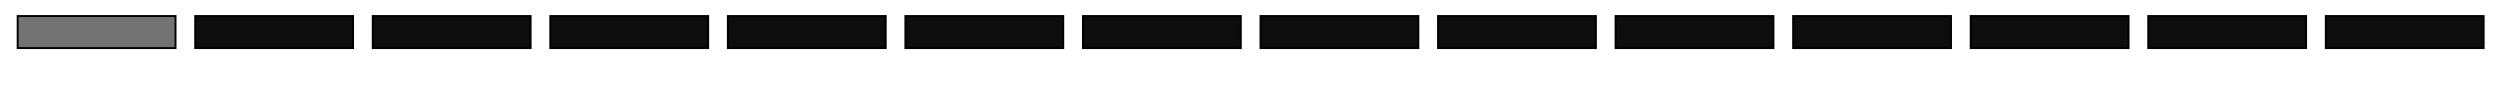
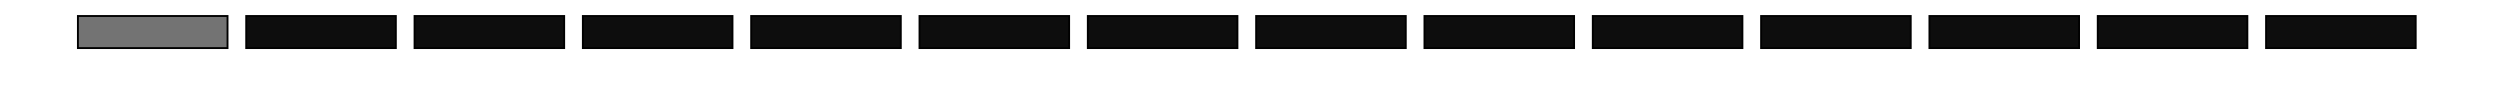
<svg xmlns="http://www.w3.org/2000/svg" width="390pt" height="14pt" viewBox="0 0 137.583 4.939" version="1.1" id="svg5">
  <defs id="defs2" />
  <g id="layer1" style="display:inline">
-     <rect style="opacity:1;mix-blend-mode:normal;fill:#737373;fill-opacity:1;stroke:#000000;stroke-width:0.107;stroke-miterlimit:4;stroke-dasharray:none;stroke-opacity:1" id="rect205" width="8.686" height="1.763" x="0.971" y="0.883" />
-     <rect style="mix-blend-mode:normal;fill:#0d0d0d;fill-opacity:1;stroke:#000000;stroke-width:0.107;stroke-miterlimit:4;stroke-dasharray:none;stroke-opacity:1" id="use556" width="8.686" height="1.763" x="10.742" y="0.883" />
-     <rect style="mix-blend-mode:normal;fill:#0d0d0d;fill-opacity:1;stroke:#000000;stroke-width:0.107;stroke-miterlimit:4;stroke-dasharray:none;stroke-opacity:1" id="use2481" width="8.686" height="1.763" x="20.513" y="0.883" />
-     <rect style="mix-blend-mode:normal;fill:#0d0d0d;fill-opacity:1;stroke:#000000;stroke-width:0.107;stroke-miterlimit:4;stroke-dasharray:none;stroke-opacity:1" id="use2483" width="8.686" height="1.763" x="30.285" y="0.883" />
-     <rect style="mix-blend-mode:normal;fill:#0d0d0d;fill-opacity:1;stroke:#000000;stroke-width:0.107;stroke-miterlimit:4;stroke-dasharray:none;stroke-opacity:1" id="use2491" width="8.686" height="1.763" x="40.056" y="0.883" />
-     <rect style="mix-blend-mode:normal;fill:#0d0d0d;fill-opacity:1;stroke:#000000;stroke-width:0.107;stroke-miterlimit:4;stroke-dasharray:none;stroke-opacity:1" id="use2479" width="8.686" height="1.763" x="49.827" y="0.883" />
-     <rect style="mix-blend-mode:normal;fill:#0d0d0d;fill-opacity:1;stroke:#000000;stroke-width:0.107;stroke-miterlimit:4;stroke-dasharray:none;stroke-opacity:1" id="use2475" width="8.686" height="1.763" x="59.599" y="0.883" />
-     <rect style="mix-blend-mode:normal;fill:#0d0d0d;fill-opacity:1;stroke:#000000;stroke-width:0.107;stroke-miterlimit:4;stroke-dasharray:none;stroke-opacity:1" id="use2477" width="8.686" height="1.763" x="69.37" y="0.883" />
-     <rect style="mix-blend-mode:normal;fill:#0d0d0d;fill-opacity:1;stroke:#000000;stroke-width:0.107;stroke-miterlimit:4;stroke-dasharray:none;stroke-opacity:1" id="use2485" width="8.686" height="1.763" x="79.141" y="0.883" />
-     <rect style="mix-blend-mode:normal;fill:#0d0d0d;fill-opacity:1;stroke:#000000;stroke-width:0.107;stroke-miterlimit:4;stroke-dasharray:none;stroke-opacity:1" id="use2493" width="8.686" height="1.763" x="88.912" y="0.883" />
-     <rect style="mix-blend-mode:normal;fill:#0d0d0d;fill-opacity:1;stroke:#000000;stroke-width:0.107;stroke-miterlimit:4;stroke-dasharray:none;stroke-opacity:1" id="use2487" width="8.686" height="1.763" x="98.684" y="0.883" />
-     <rect style="mix-blend-mode:normal;fill:#0d0d0d;fill-opacity:1;stroke:#000000;stroke-width:0.107;stroke-miterlimit:4;stroke-dasharray:none;stroke-opacity:1" id="use2495" width="8.686" height="1.763" x="108.455" y="0.883" />
-     <rect style="mix-blend-mode:normal;fill:#0d0d0d;fill-opacity:1;stroke:#000000;stroke-width:0.107;stroke-miterlimit:4;stroke-dasharray:none;stroke-opacity:1" id="use2497" width="8.686" height="1.763" x="118.226" y="0.883" />
-     <rect style="mix-blend-mode:normal;fill:#0d0d0d;fill-opacity:1;stroke:#000000;stroke-width:0.107;stroke-miterlimit:4;stroke-dasharray:none;stroke-opacity:1" id="use2489" width="8.686" height="1.763" x="127.998" y="0.883" />
+     <rect style="opacity:1;mix-blend-mode:normal;fill:#737373;fill-opacity:1;stroke:#000000;stroke-width:0.104;stroke-miterlimit:4;stroke-dasharray:none;stroke-opacity:1" id="rect205" width="8.234" height="1.765" x="4.286" y="0.881" />
+     <rect style="mix-blend-mode:normal;fill:#0d0d0d;fill-opacity:1;stroke:#000000;stroke-width:0.104;stroke-miterlimit:4;stroke-dasharray:none;stroke-opacity:1" id="use556" width="8.234" height="1.765" x="13.549" y="0.881" />
+     <rect style="mix-blend-mode:normal;fill:#0d0d0d;fill-opacity:1;stroke:#000000;stroke-width:0.104;stroke-miterlimit:4;stroke-dasharray:none;stroke-opacity:1" id="use2481" width="8.234" height="1.765" x="22.813" y="0.881" />
+     <rect style="mix-blend-mode:normal;fill:#0d0d0d;fill-opacity:1;stroke:#000000;stroke-width:0.104;stroke-miterlimit:4;stroke-dasharray:none;stroke-opacity:1" id="use2483" width="8.234" height="1.765" x="32.076" y="0.881" />
+     <rect style="mix-blend-mode:normal;fill:#0d0d0d;fill-opacity:1;stroke:#000000;stroke-width:0.104;stroke-miterlimit:4;stroke-dasharray:none;stroke-opacity:1" id="use2491" width="8.234" height="1.765" x="41.339" y="0.881" />
+     <rect style="mix-blend-mode:normal;fill:#0d0d0d;fill-opacity:1;stroke:#000000;stroke-width:0.104;stroke-miterlimit:4;stroke-dasharray:none;stroke-opacity:1" id="use2479" width="8.234" height="1.765" x="50.603" y="0.881" />
+     <rect style="mix-blend-mode:normal;fill:#0d0d0d;fill-opacity:1;stroke:#000000;stroke-width:0.104;stroke-miterlimit:4;stroke-dasharray:none;stroke-opacity:1" id="use2475" width="8.234" height="1.765" x="59.866" y="0.881" />
+     <rect style="mix-blend-mode:normal;fill:#0d0d0d;fill-opacity:1;stroke:#000000;stroke-width:0.104;stroke-miterlimit:4;stroke-dasharray:none;stroke-opacity:1" id="use2477" width="8.234" height="1.765" x="69.13" y="0.881" />
+     <rect style="mix-blend-mode:normal;fill:#0d0d0d;fill-opacity:1;stroke:#000000;stroke-width:0.104;stroke-miterlimit:4;stroke-dasharray:none;stroke-opacity:1" id="use2485" width="8.234" height="1.765" x="78.393" y="0.881" />
+     <rect style="mix-blend-mode:normal;fill:#0d0d0d;fill-opacity:1;stroke:#000000;stroke-width:0.104;stroke-miterlimit:4;stroke-dasharray:none;stroke-opacity:1" id="use2493" width="8.234" height="1.765" x="87.657" y="0.881" />
+     <rect style="mix-blend-mode:normal;fill:#0d0d0d;fill-opacity:1;stroke:#000000;stroke-width:0.104;stroke-miterlimit:4;stroke-dasharray:none;stroke-opacity:1" id="use2487" width="8.234" height="1.765" x="96.92" y="0.881" />
+     <rect style="mix-blend-mode:normal;fill:#0d0d0d;fill-opacity:1;stroke:#000000;stroke-width:0.104;stroke-miterlimit:4;stroke-dasharray:none;stroke-opacity:1" id="use2495" width="8.234" height="1.765" x="106.184" y="0.881" />
+     <rect style="mix-blend-mode:normal;fill:#0d0d0d;fill-opacity:1;stroke:#000000;stroke-width:0.104;stroke-miterlimit:4;stroke-dasharray:none;stroke-opacity:1" id="use2497" width="8.234" height="1.765" x="115.447" y="0.881" />
+     <rect style="mix-blend-mode:normal;fill:#0d0d0d;fill-opacity:1;stroke:#000000;stroke-width:0.104;stroke-miterlimit:4;stroke-dasharray:none;stroke-opacity:1" id="use2489" width="8.234" height="1.765" x="124.711" y="0.881" />
  </g>
</svg>
